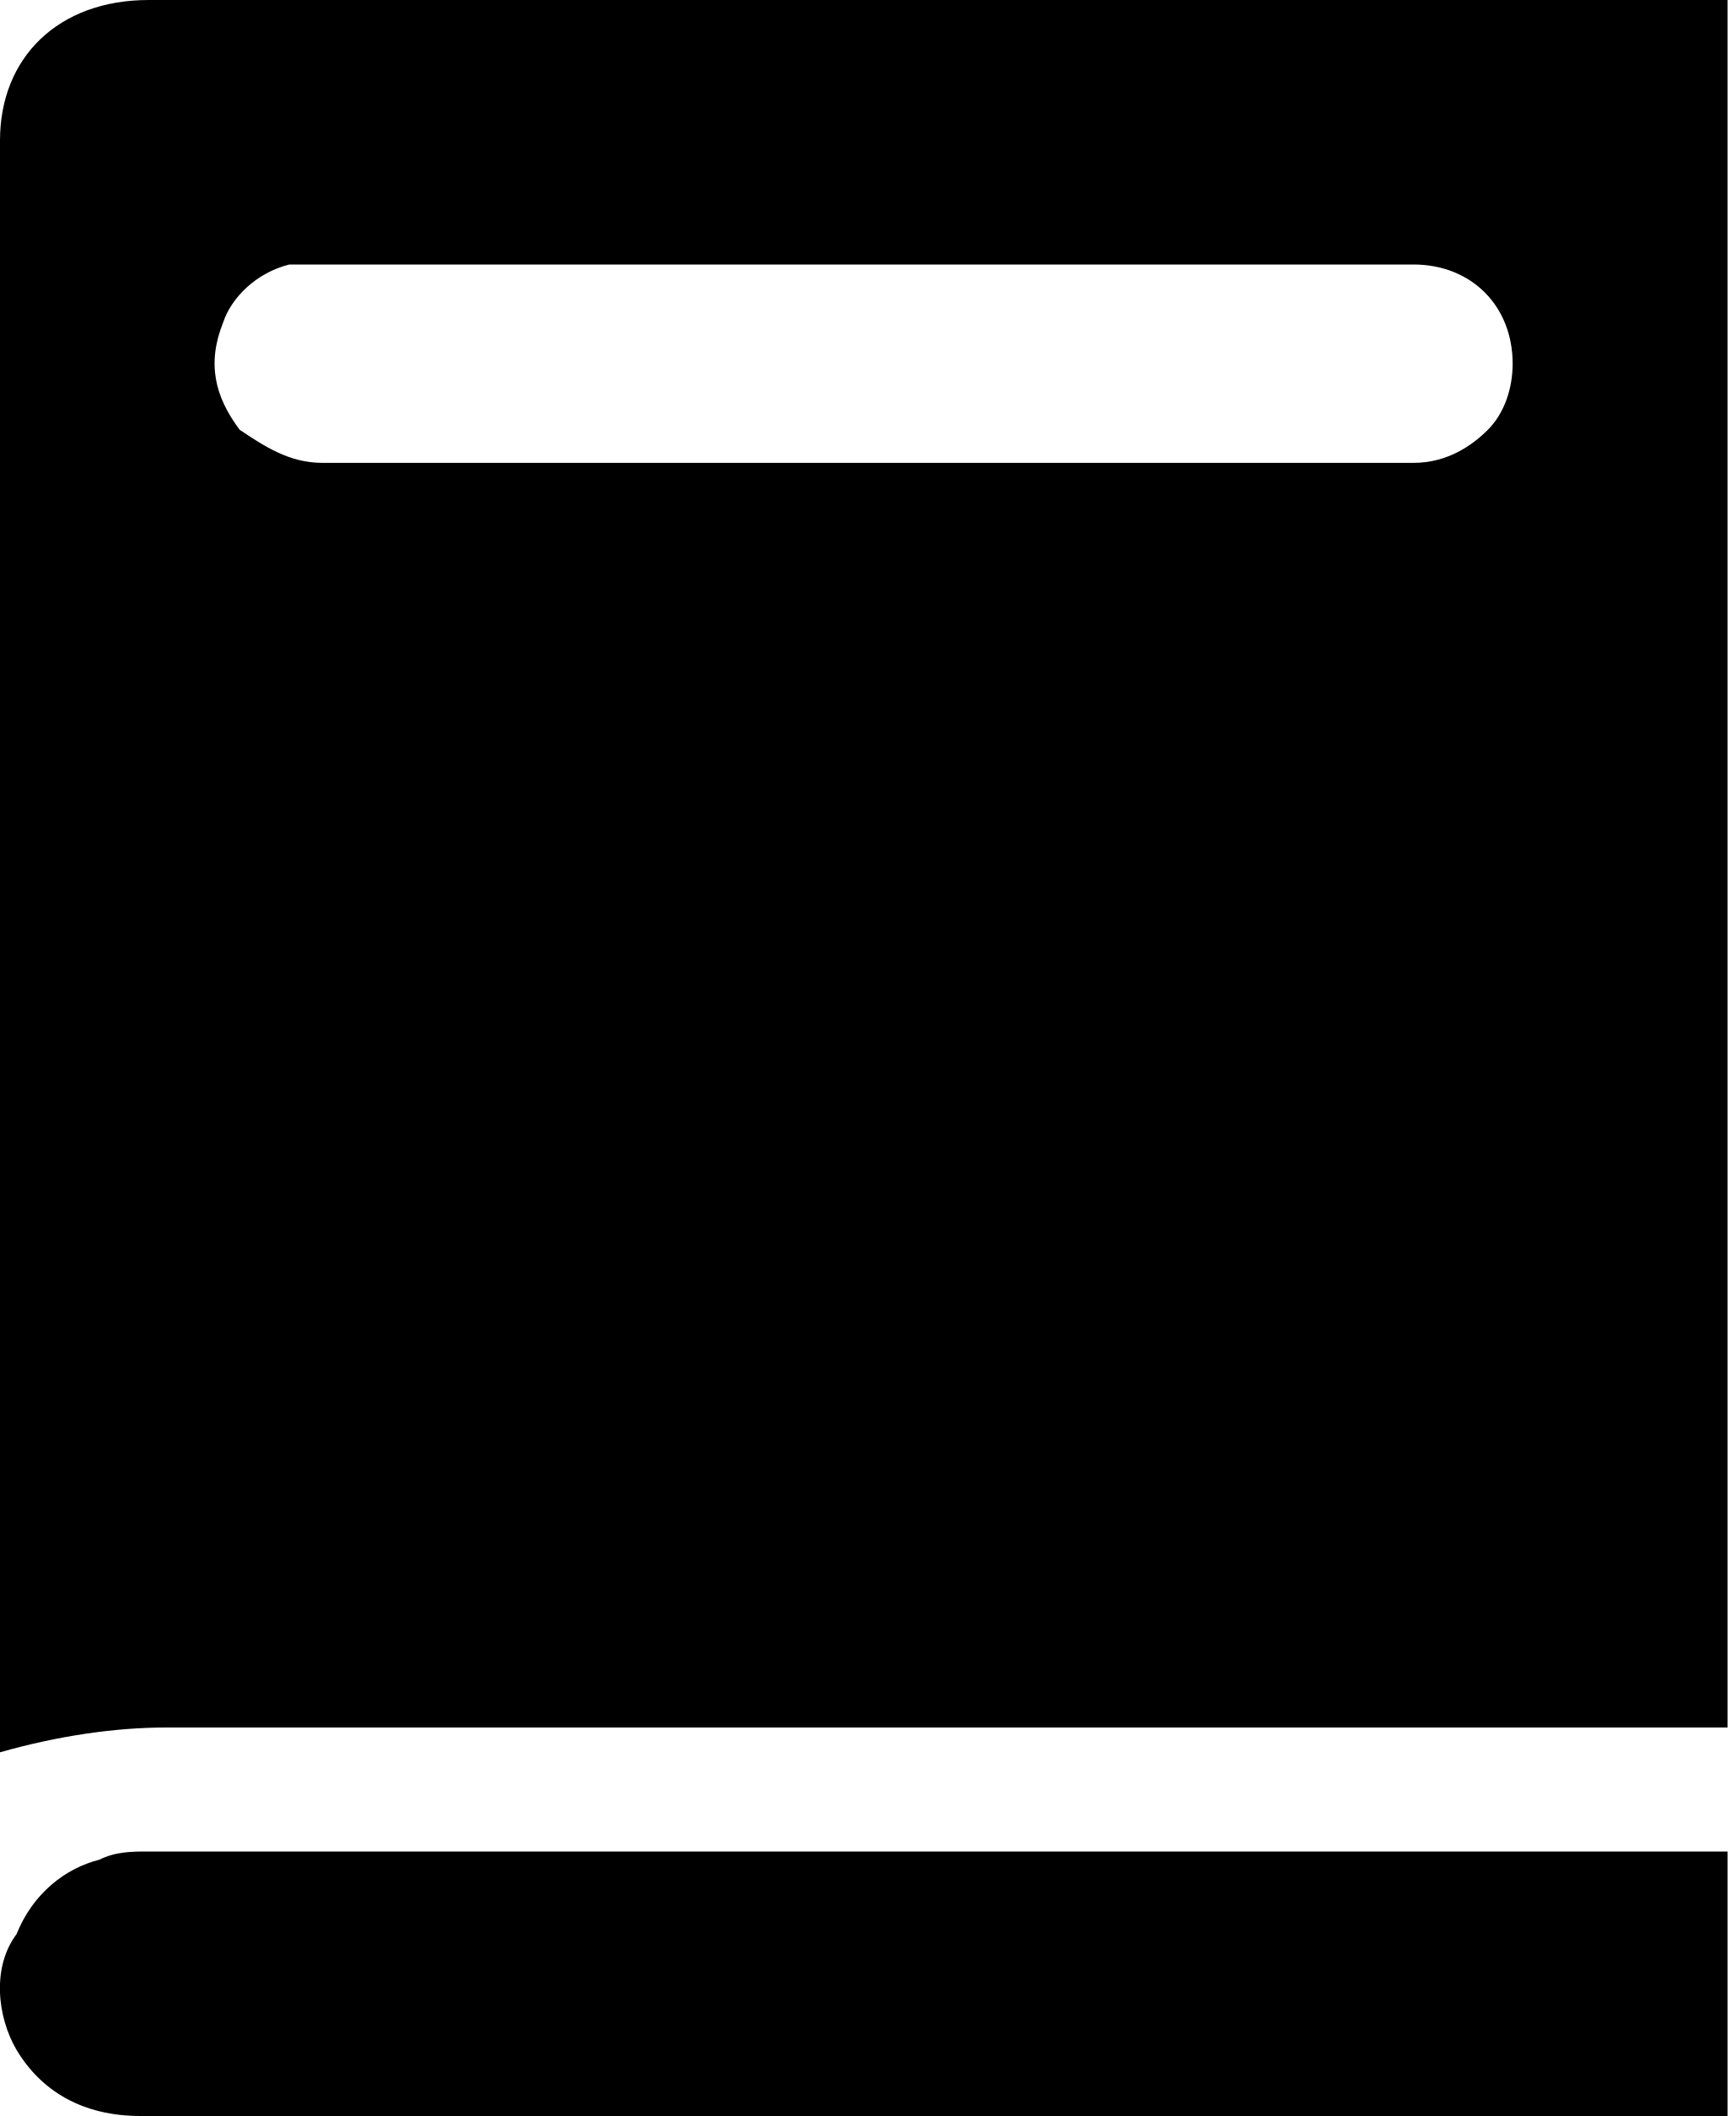
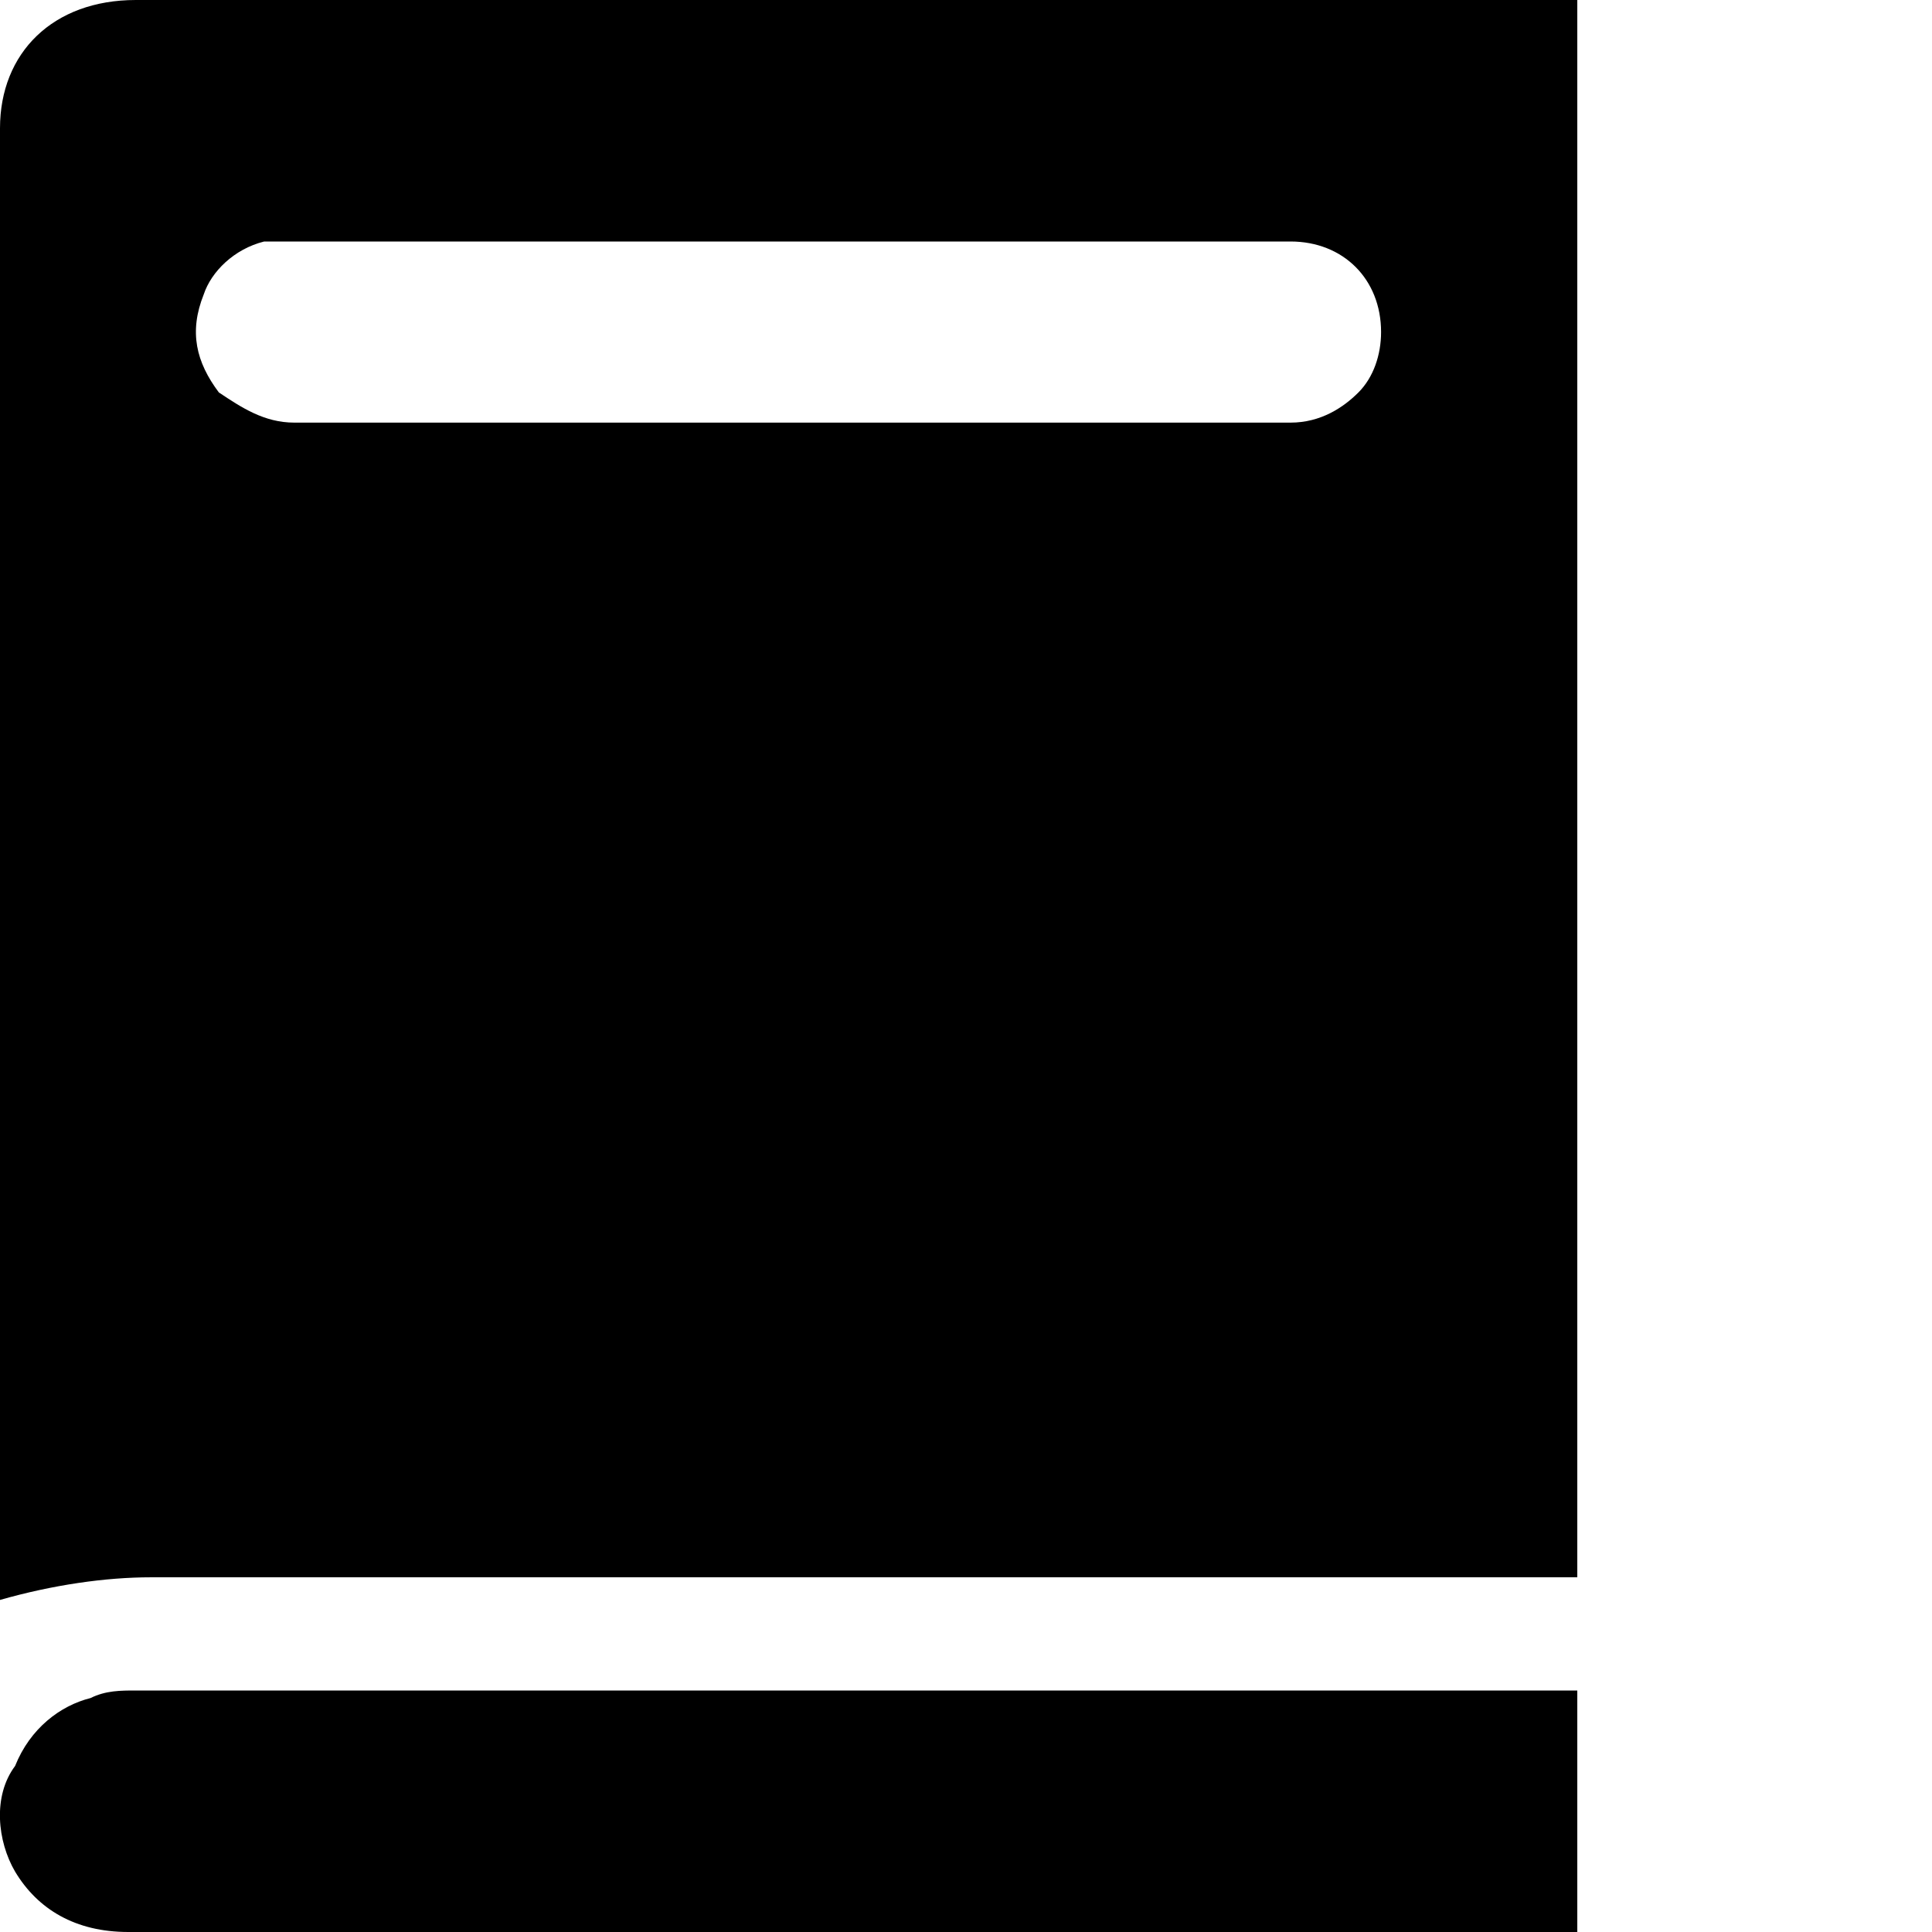
- <svg xmlns="http://www.w3.org/2000/svg" viewBox="0 0 210 256">
+ <svg xmlns="http://www.w3.org/2000/svg" viewBox="0 0 256 256">
  <path d="M50 0H18C7 0 0 7 0 17v176 19c7-2 14-3 20-3h189V0H50zm130 52c-2 2-5 4-9 4h-9H39c-4 0-7-2-10-4-3-4-4-8-2-13 1-3 4-6 8-7h5 90 41c7 0 12 5 12 12 0 3-1 6-3 8zM2 248c-2.341-4-3-10 0-14 2-5 6-8 10-9 2-1 4-1 6-1h120 71v32h-28H17c-7 0-12-3-15-8z" />
</svg>
